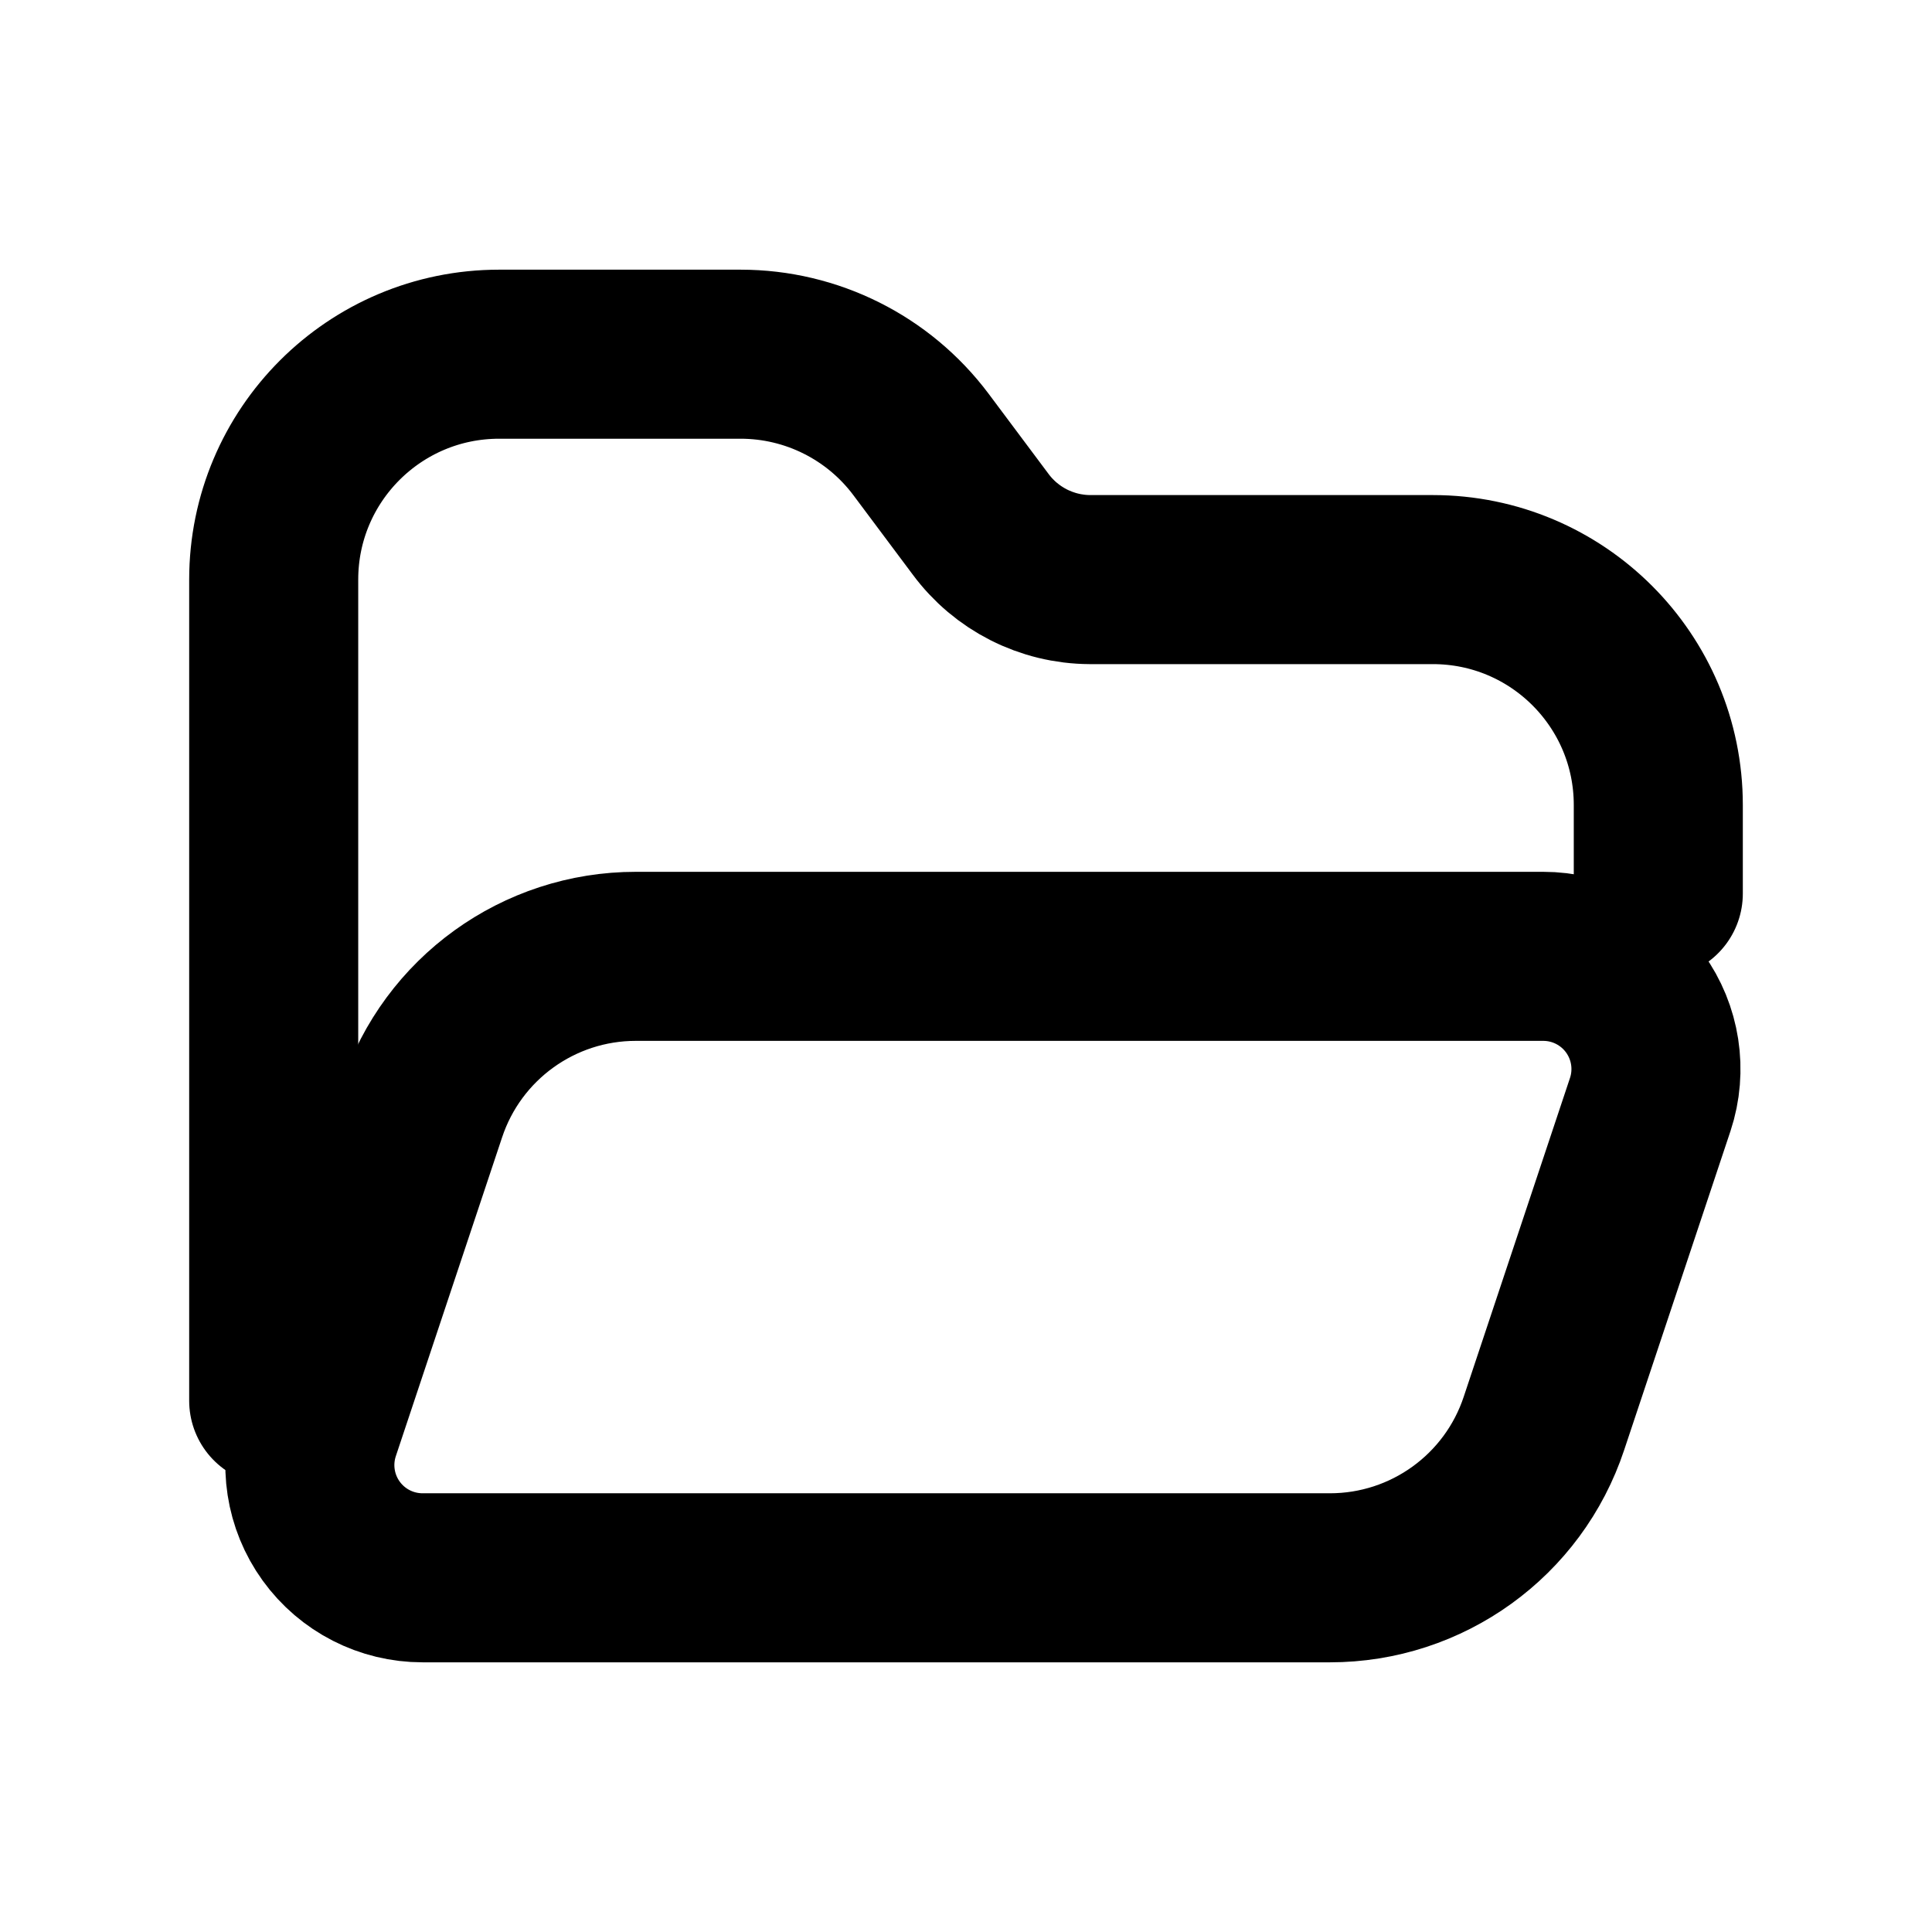
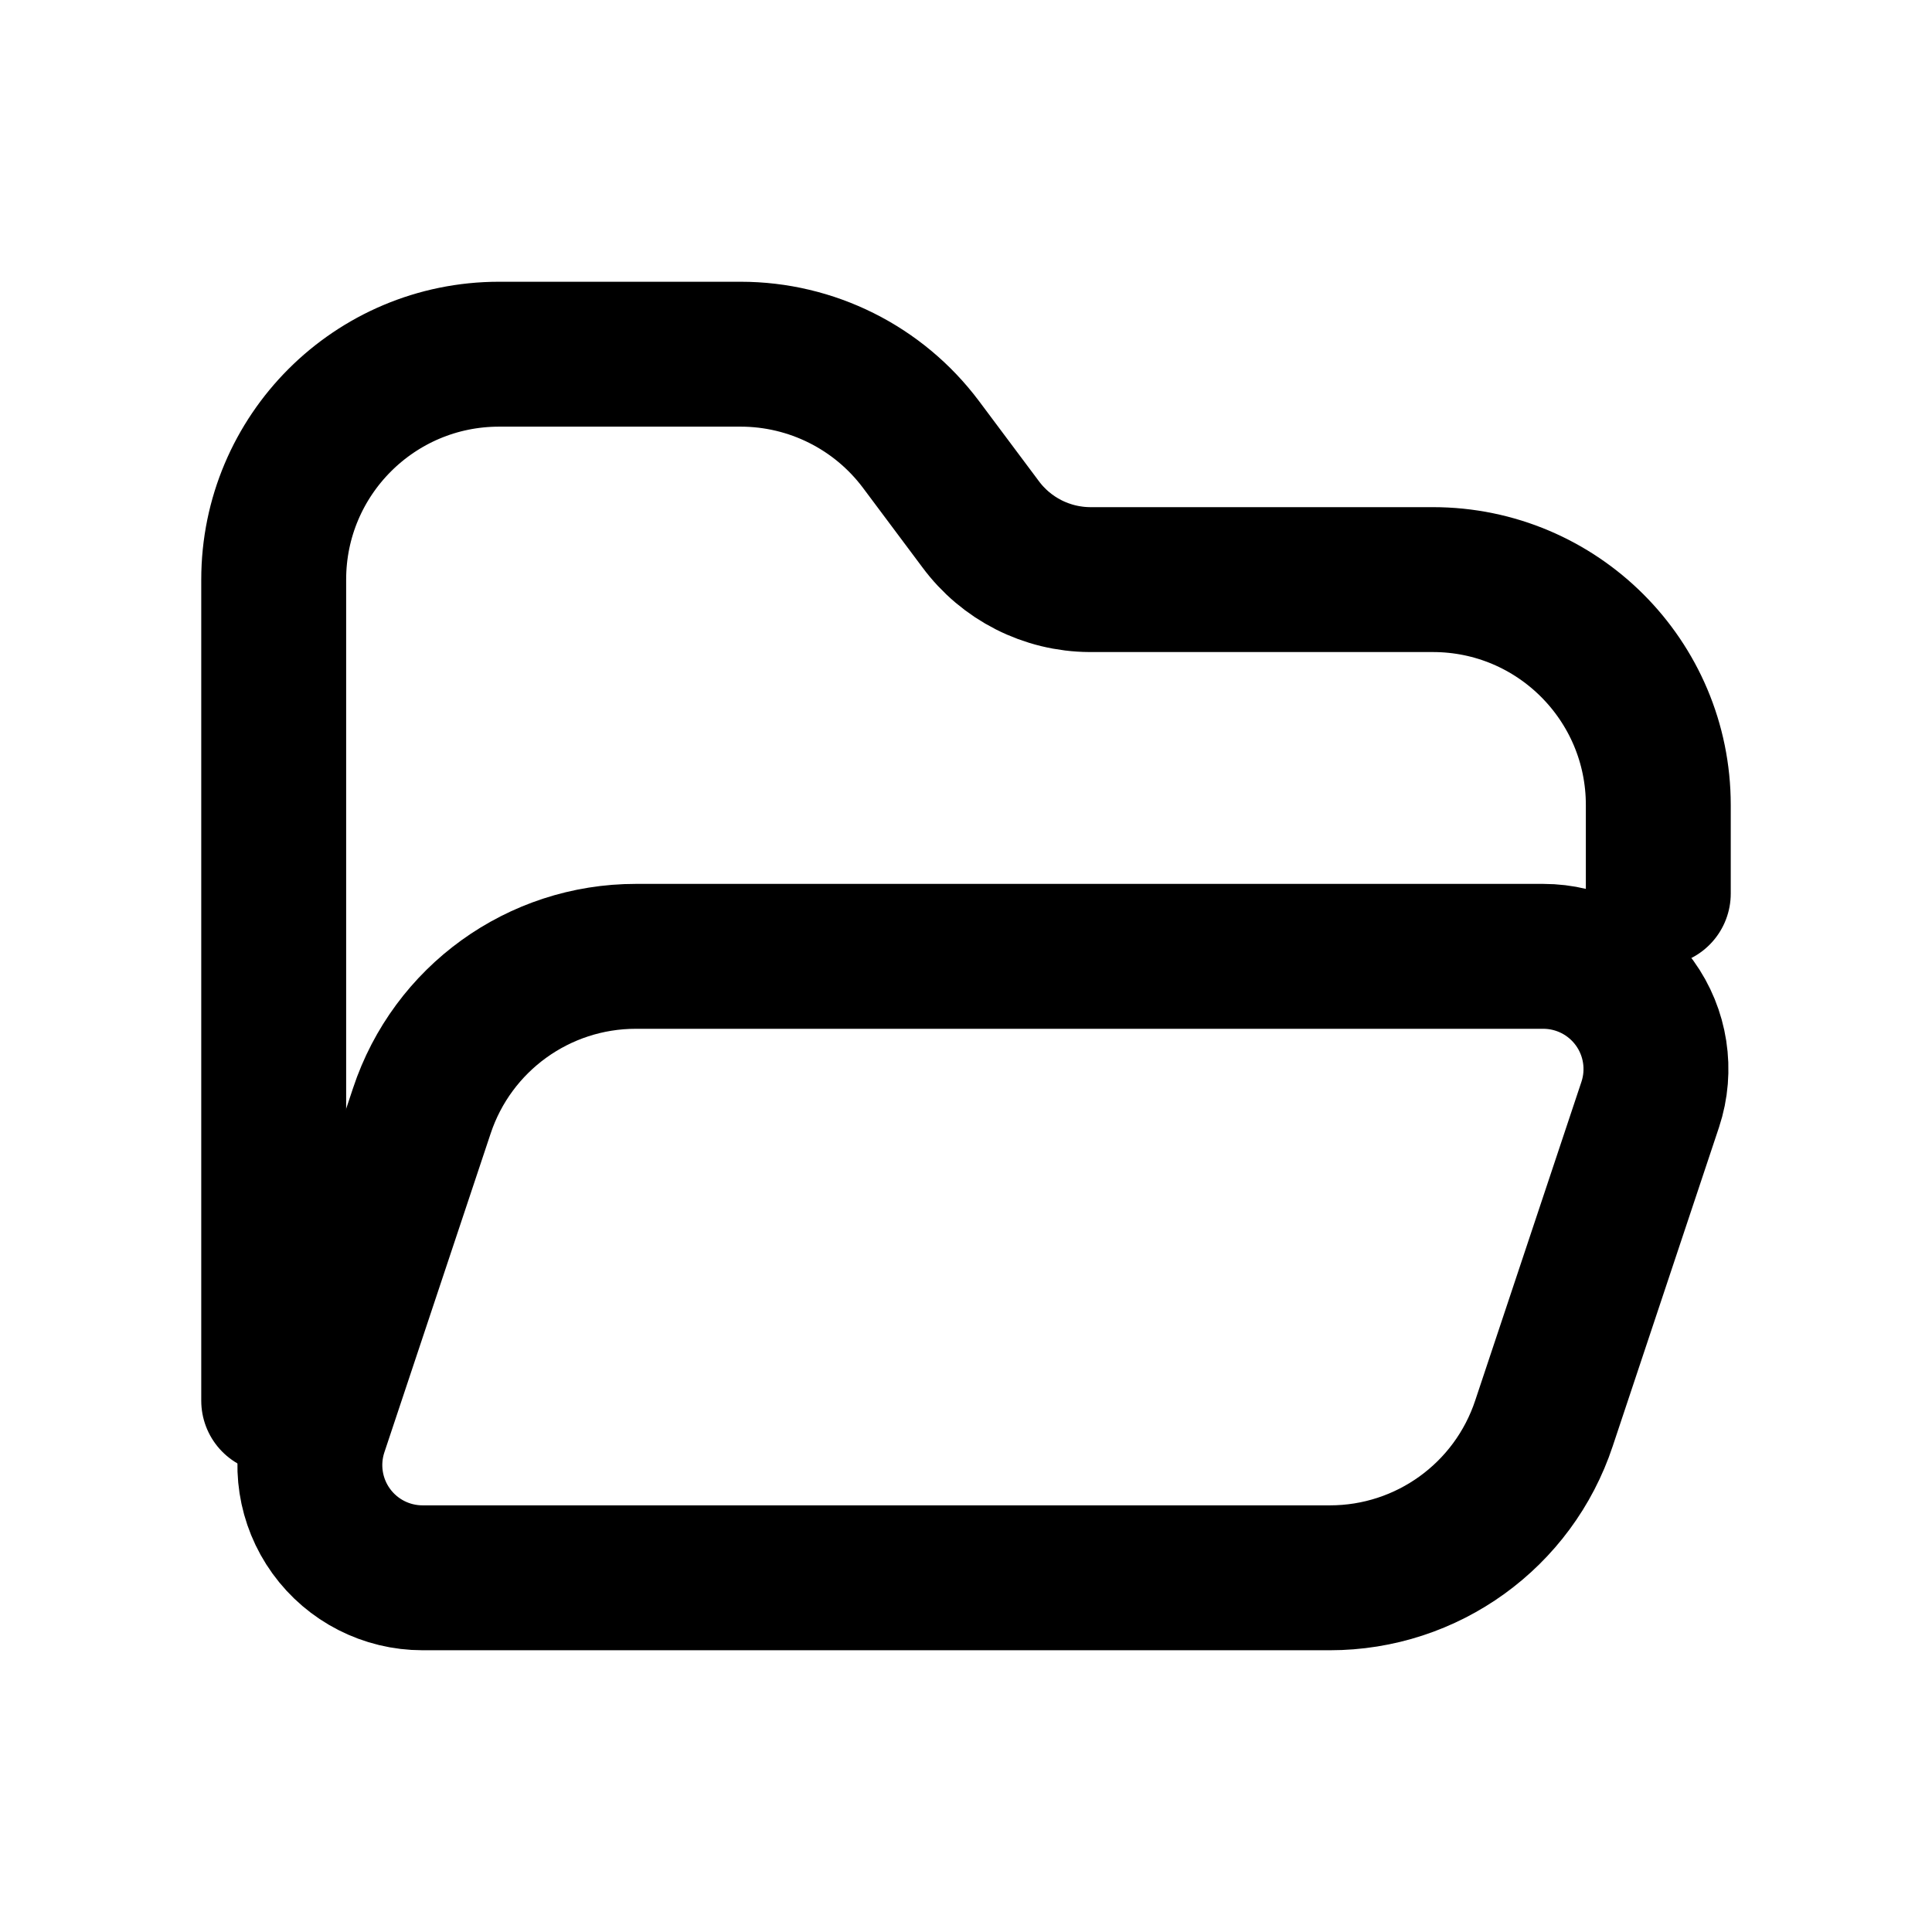
- <svg xmlns="http://www.w3.org/2000/svg" width="24" height="24" viewBox="0 0 24 24" fill="none" stroke="currentColor" stroke-width="2.1" stroke-linecap="round" stroke-linejoin="round">
+ <svg xmlns="http://www.w3.org/2000/svg" width="24" height="24" viewBox="0 0 24 24" fill="none" stroke="currentColor" stroke-width="1.8" stroke-linecap="round" stroke-linejoin="round">
  <path d="M3.4 17.4V7.2A2.8 2.8 0 0 1 6.2 4.4h3a2.8 2.8 0 0 1 2.24 1.12l.74.99a1.7 1.7 0 0 0 1.36.69h4.26a2.8 2.8 0 0 1 2.8 2.8v1.1" />
  <path d="M5.6 19.6h10.92a2.8 2.8 0 0 0 2.66-1.92l1.32-3.96a1.4 1.4 0 0 0-1.33-1.84H7.9a2.8 2.8 0 0 0-2.66 1.92l-1.32 3.96a1.4 1.4 0 0 0 1.33 1.84Z" />
</svg>
